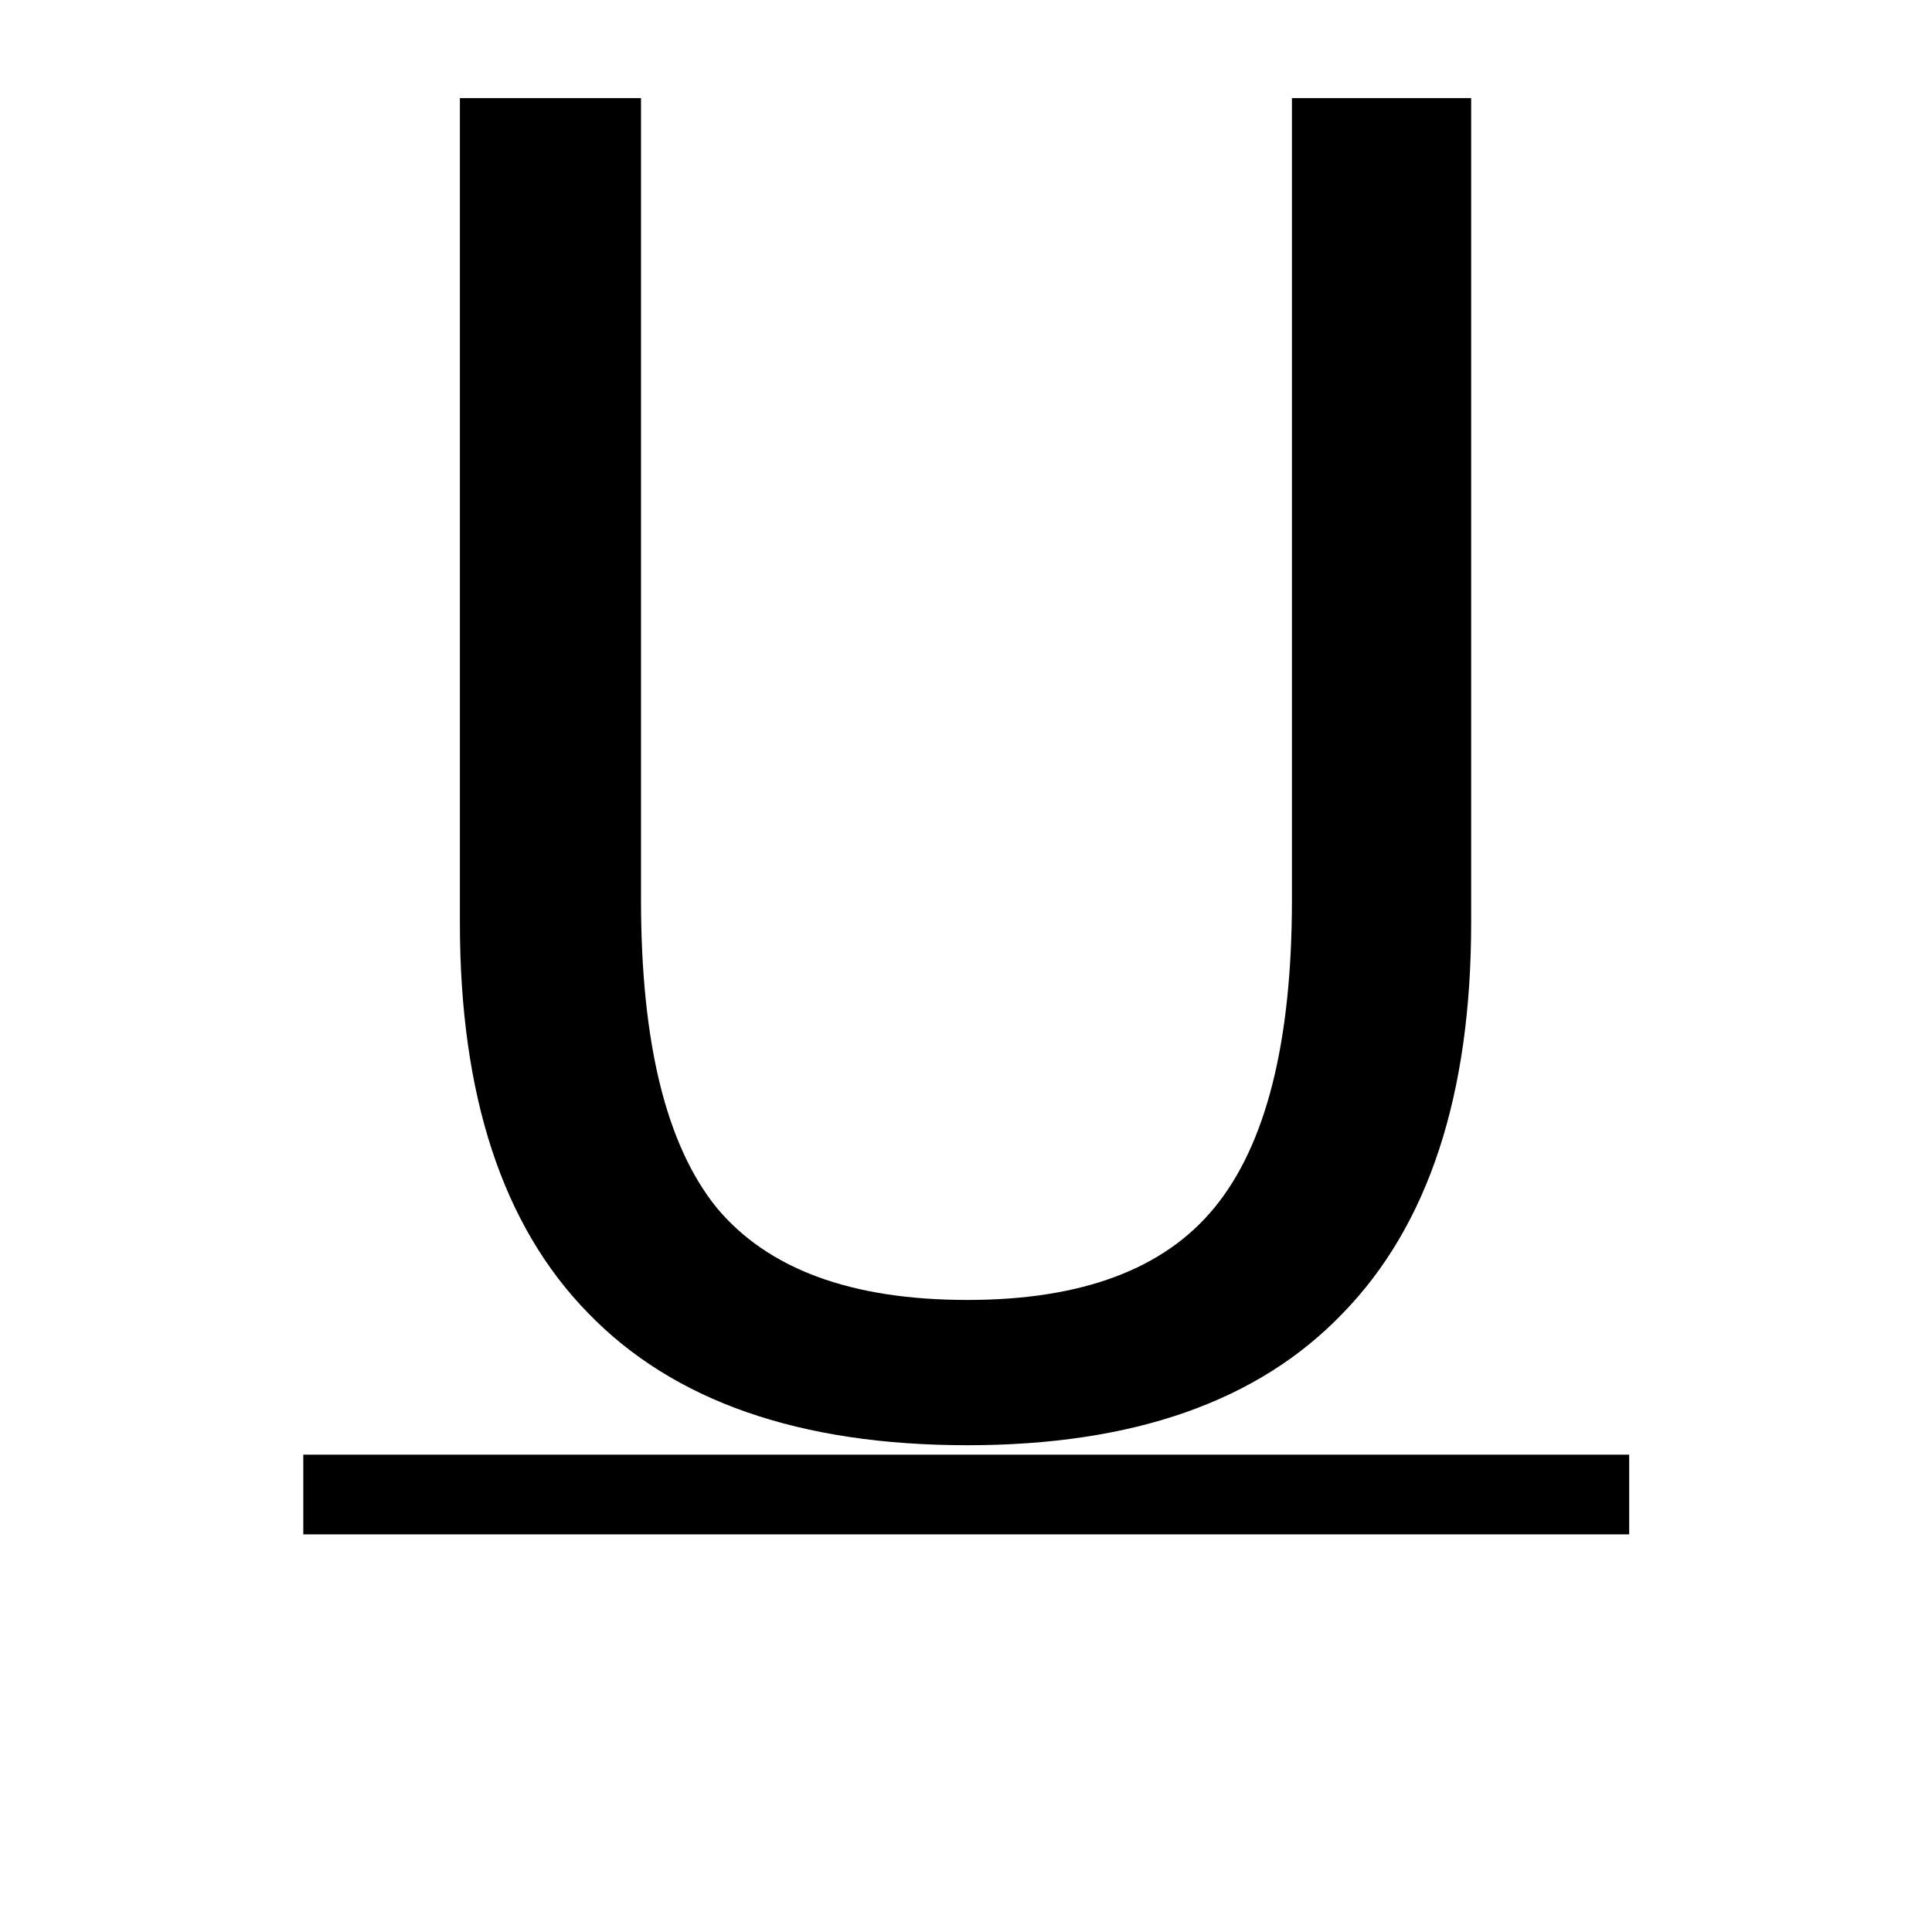
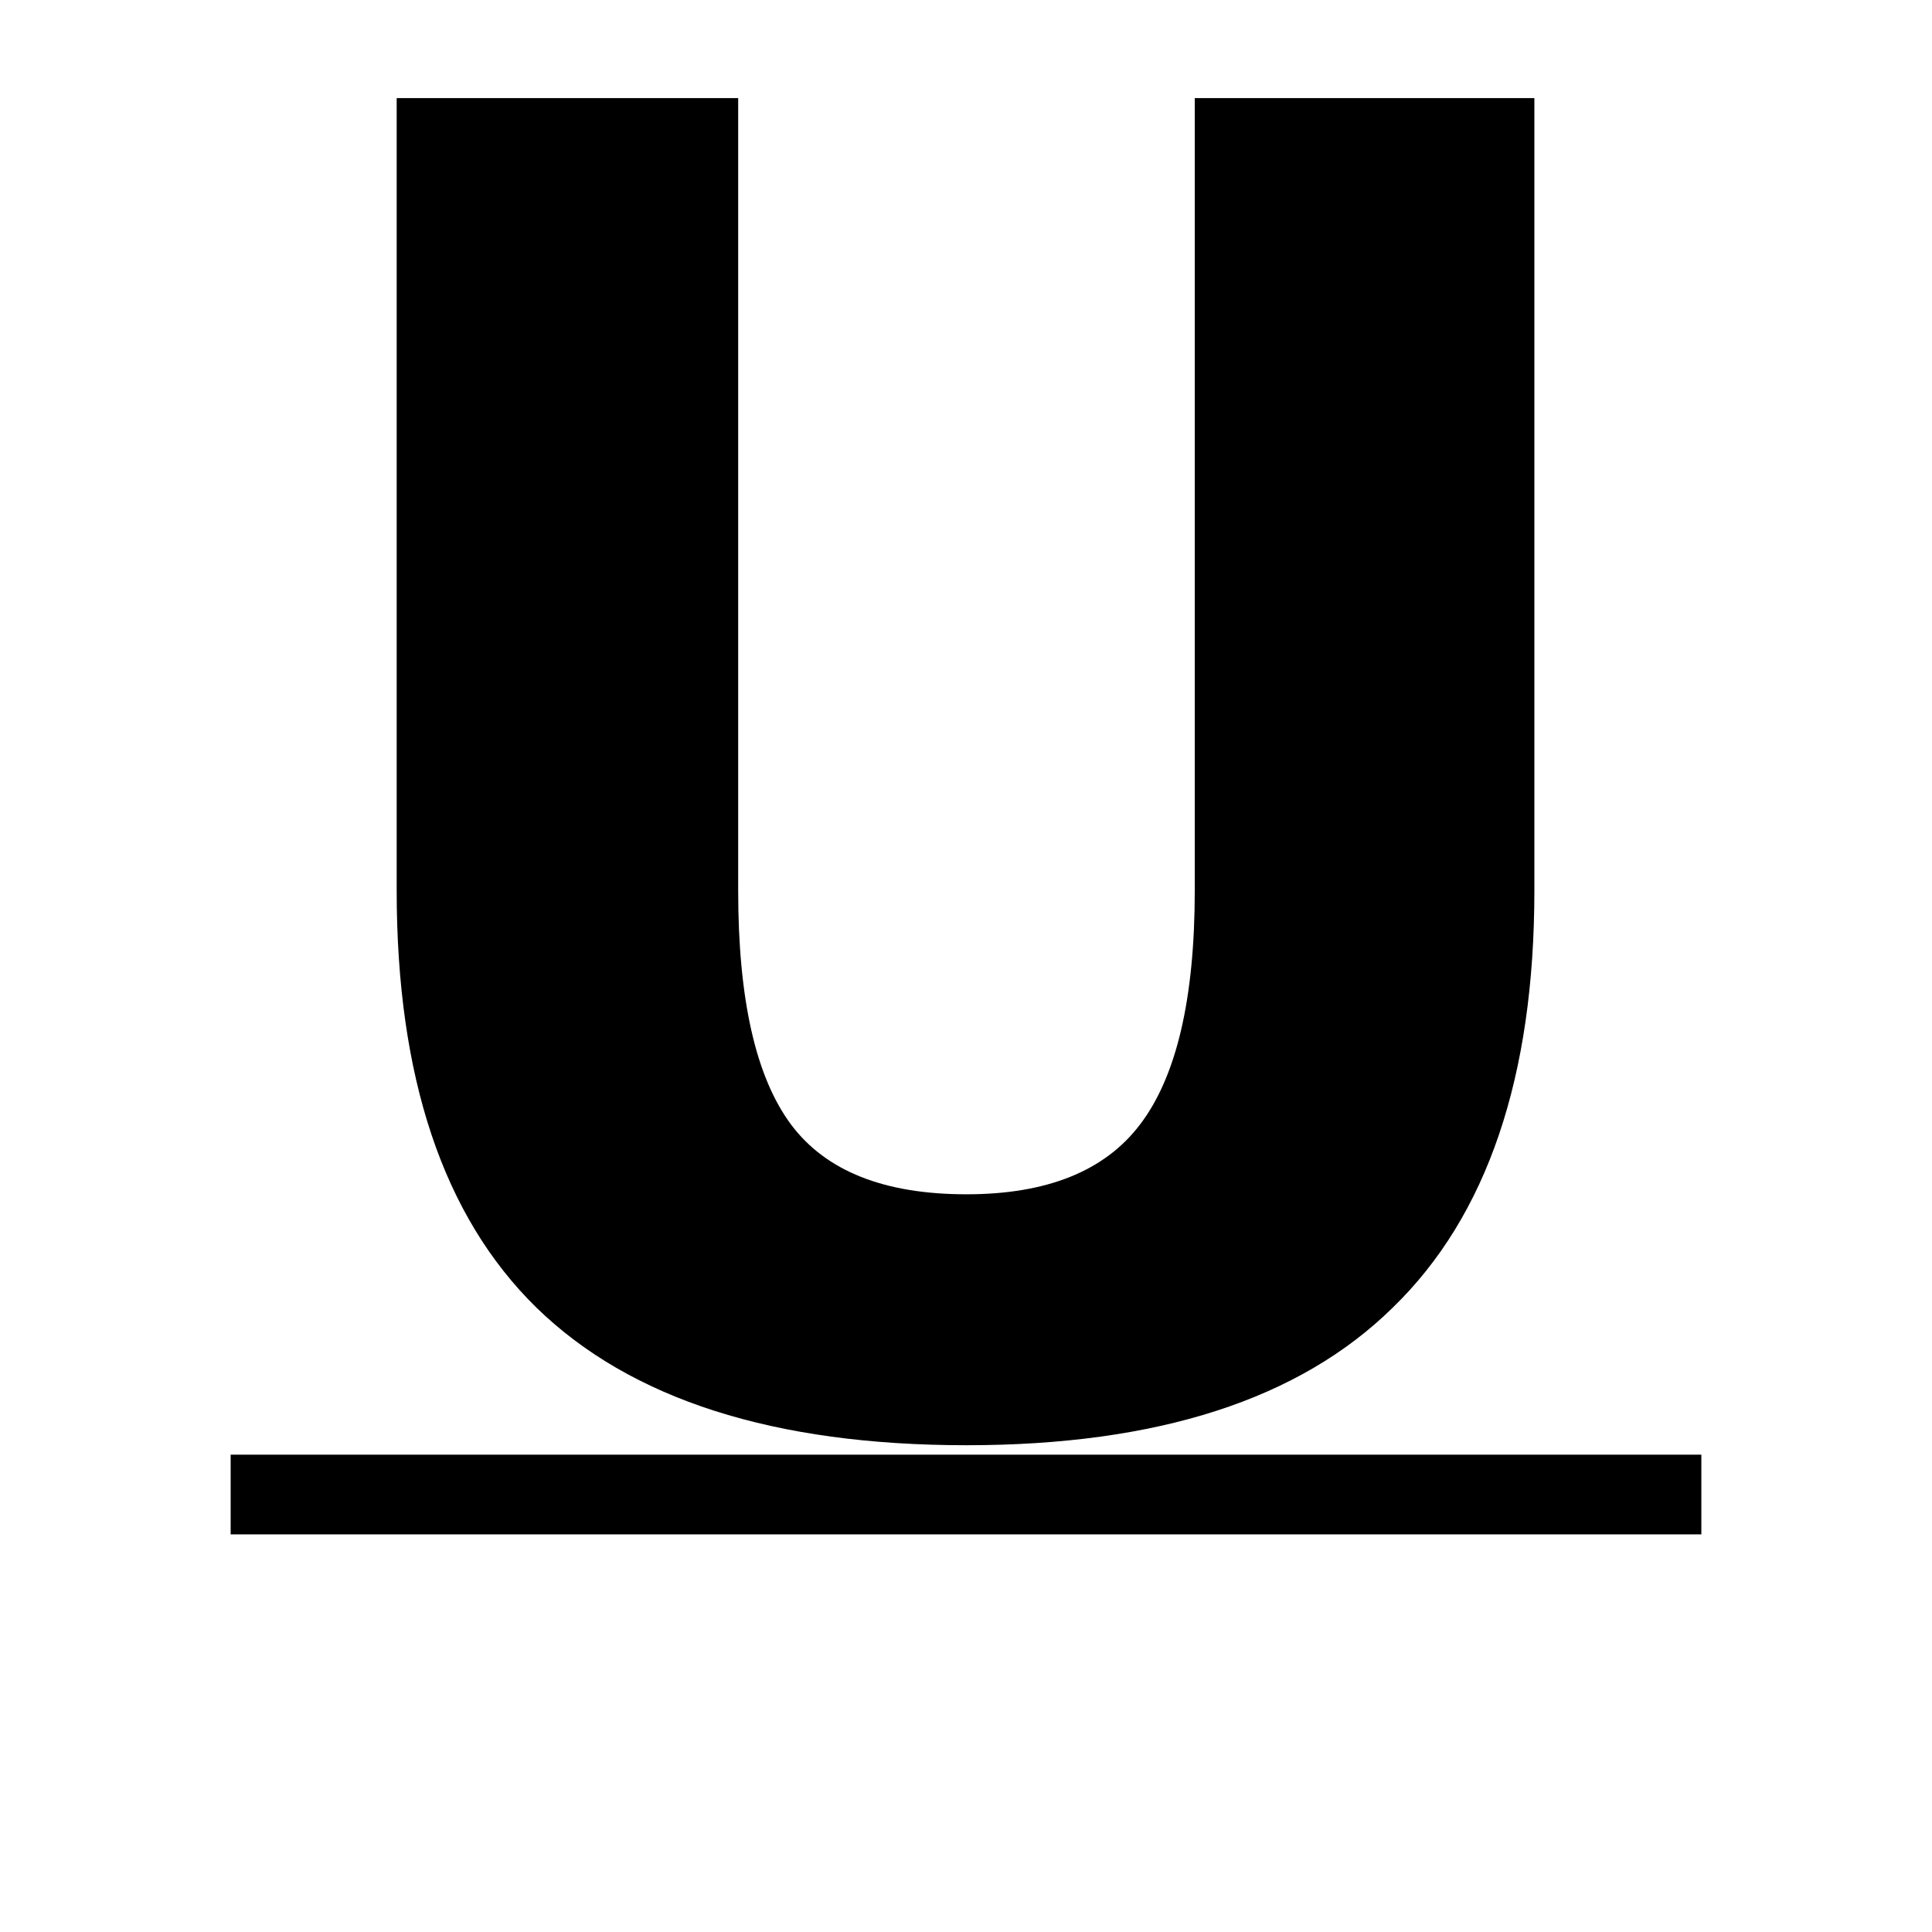
<svg xmlns="http://www.w3.org/2000/svg" width="16px" height="16px" viewBox="0 0 16 16" version="1.1">
-   <text x="50%" y="50%" text-anchor="middle" dy="0.5ex" font-family="Segoe UI, Frutiger, Dejavu Sans, Helvetica Neue, Arial, sans-serif" font-size="15" text-decoration="underline">U</text>
+   <text x="50%" y="50%" text-anchor="middle" dy="0.5ex" font-family="Segoe UI, Frutiger, Dejavu Sans, Helvetica Neue, Arial, sans-serif" font-weight="bold" font-size="15" text-decoration="underline">U</text>
</svg>
